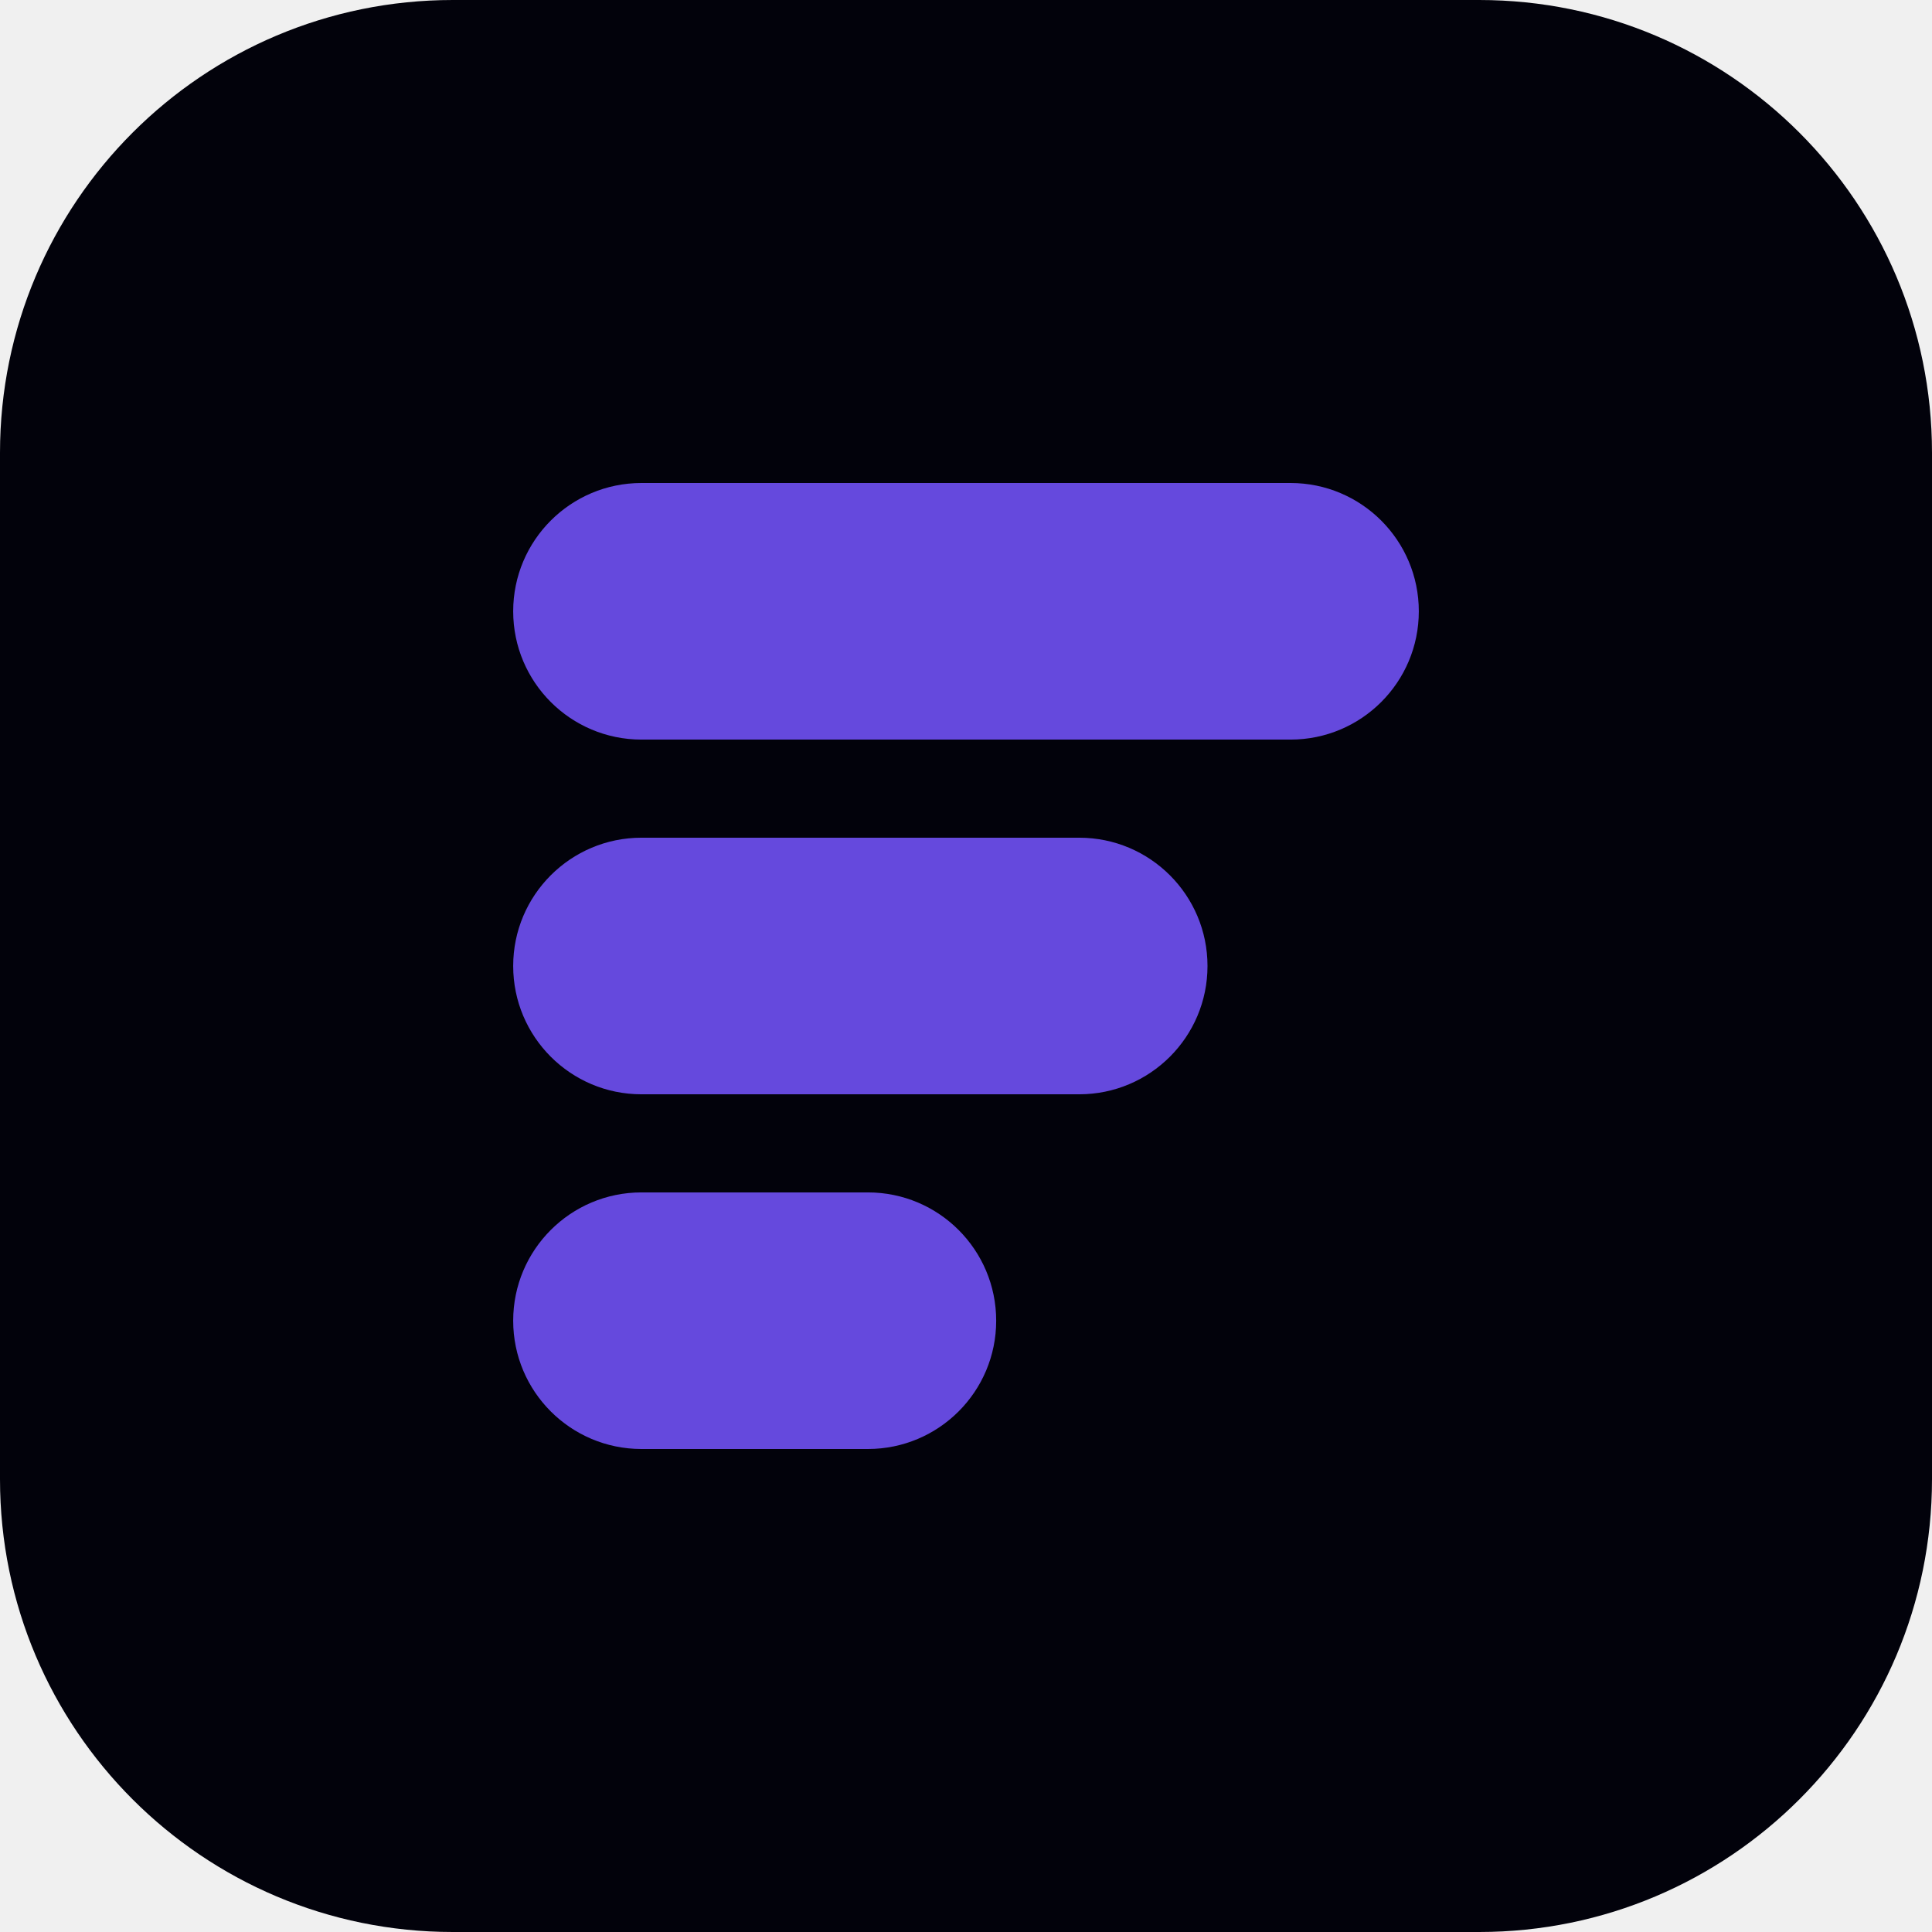
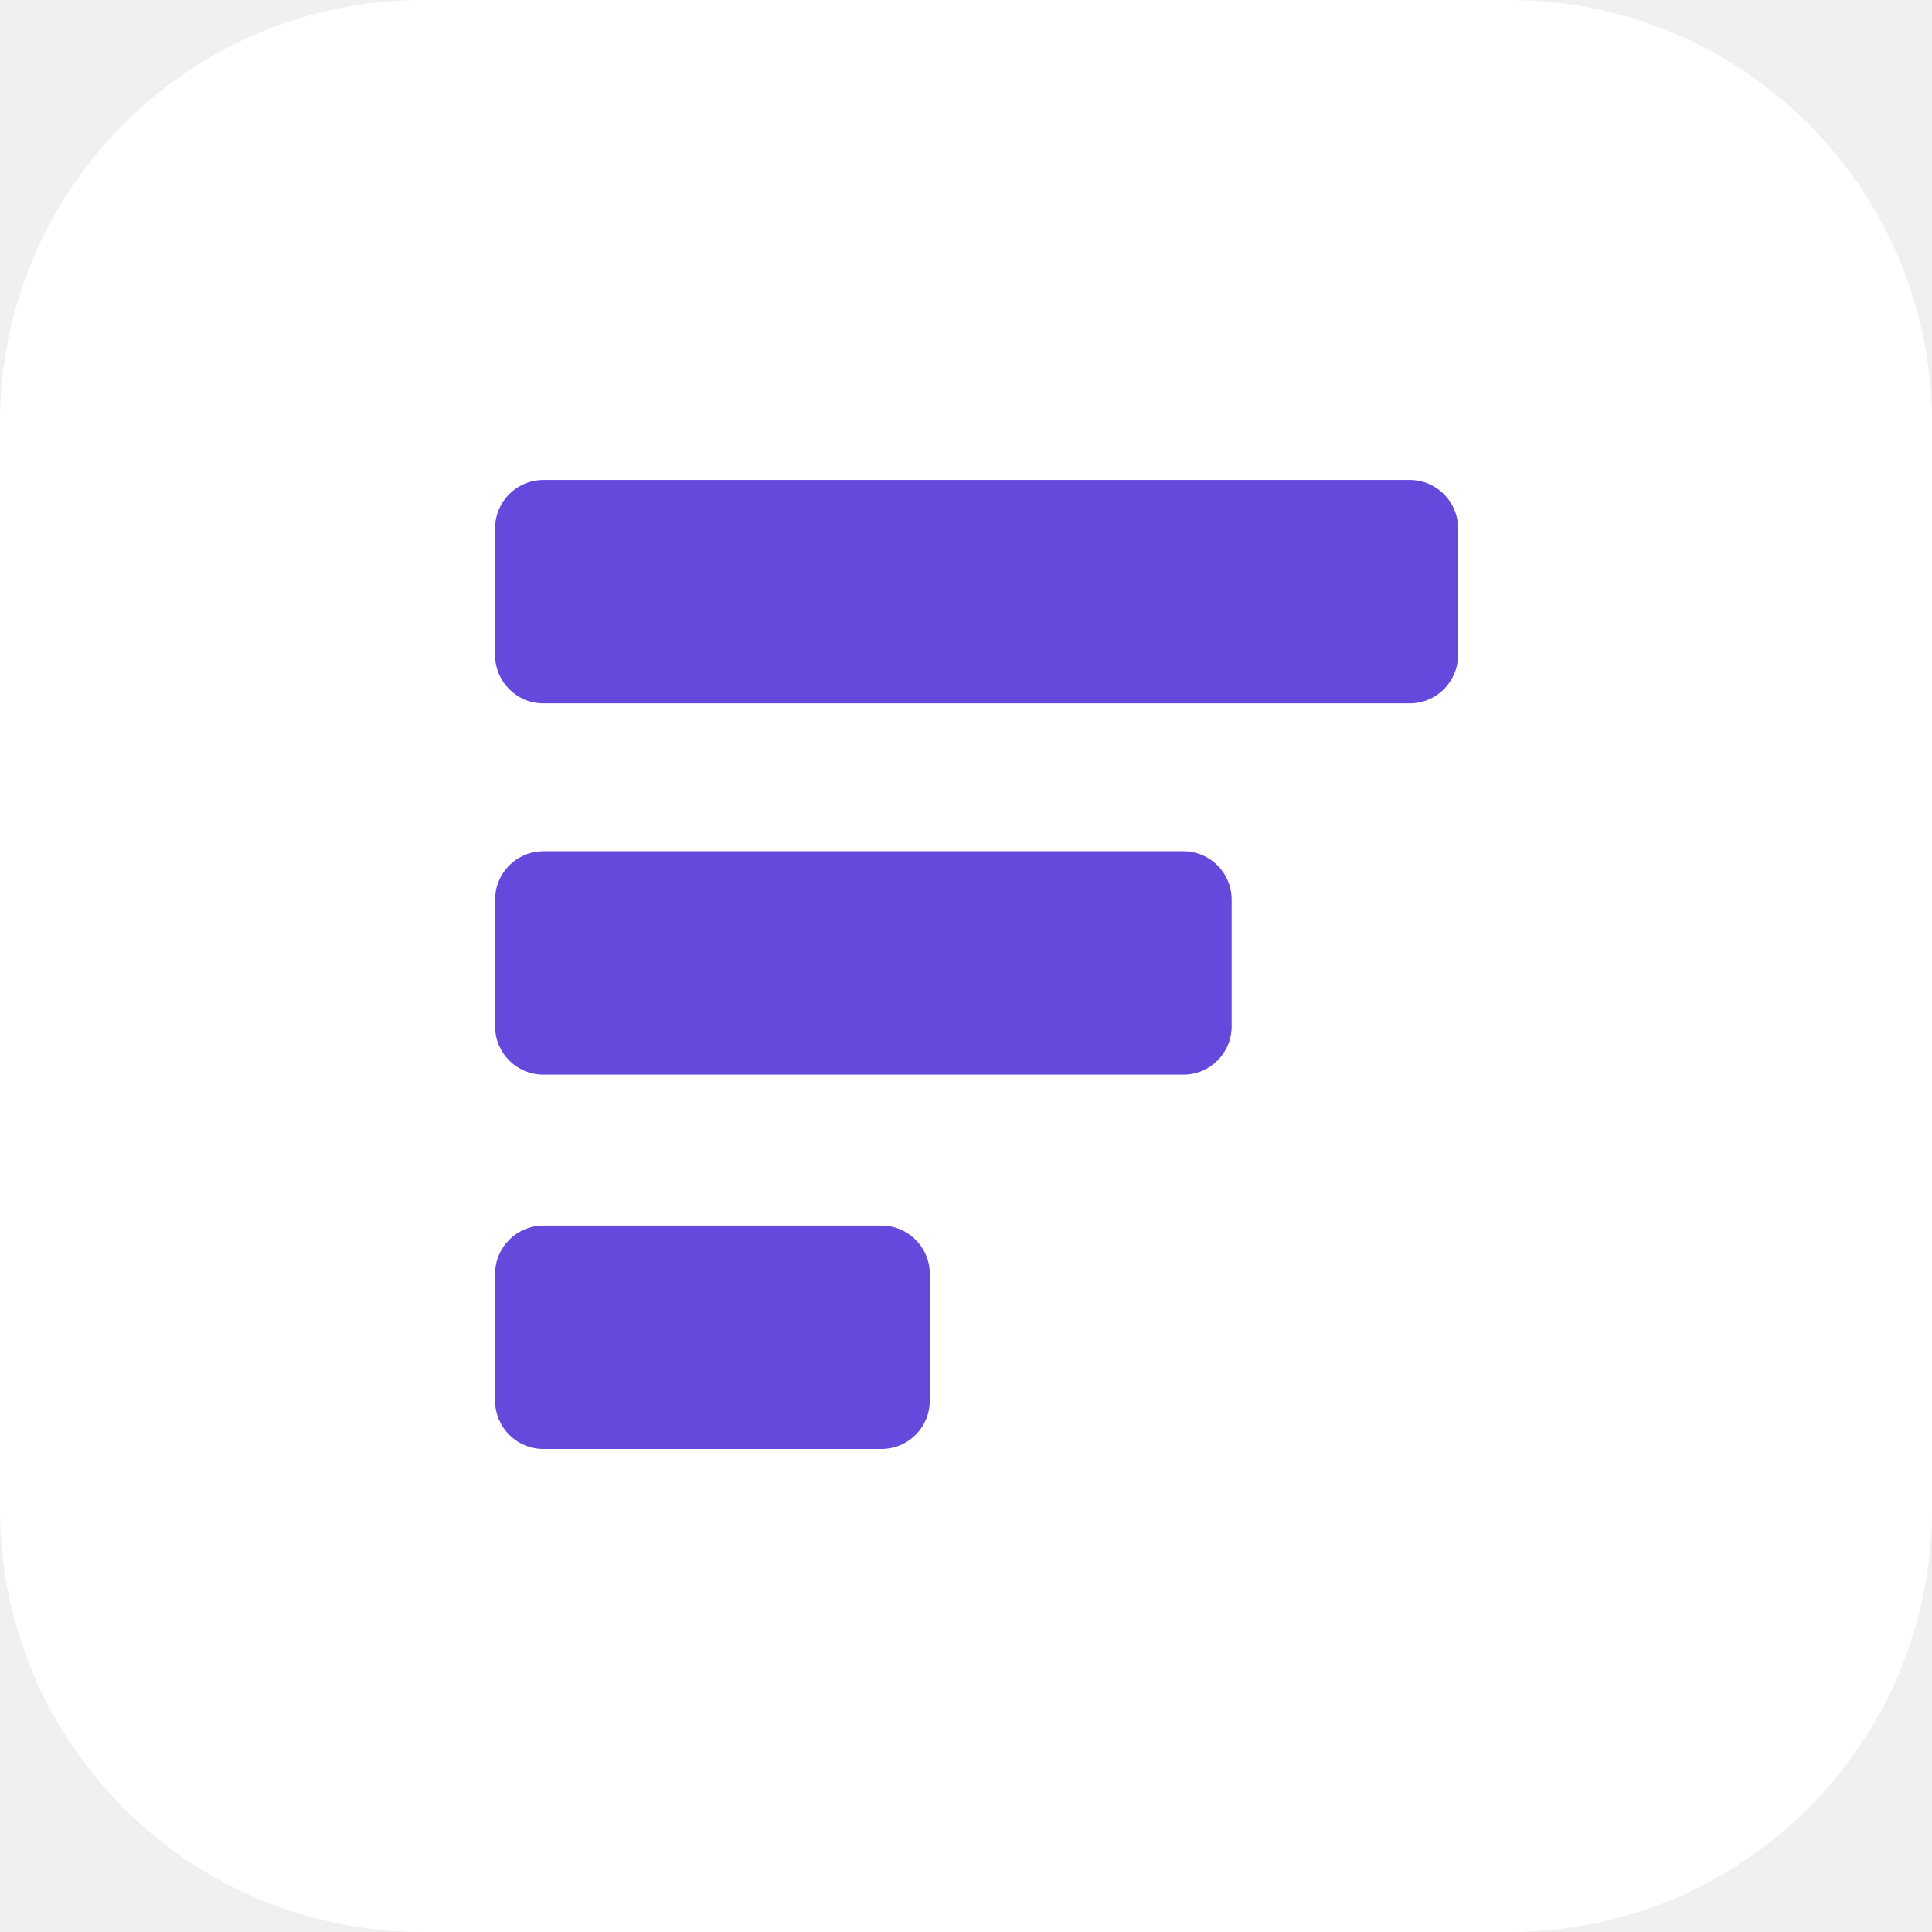
<svg xmlns="http://www.w3.org/2000/svg" width="64" height="64" fill="none" viewBox="0 0 64 64">
-   <rect width="64" height="64" rx="15" fill="#02020b" />
-   <rect x="17" y="16" width="30" height="8.5" rx="4.25" fill="#6549dd" />
-   <rect x="17" y="27.75" width="23" height="8.5" rx="4.25" fill="#6549dd" />
-   <rect x="17" y="39.5" width="16" height="8.5" rx="4.25" fill="#6549dd" />
+   <rect width="64" height="64" rx="14" fill="#fff" />
+   <rect x="16.4" y="15.9" width="31.9" height="7.4" rx="1.6" fill="#6549dd" />
+   <rect x="16.4" y="28.2" width="24.4" height="7.4" rx="1.6" fill="#6549dd" />
+   <rect x="16.4" y="40.6" width="14.4" height="7.4" rx="1.6" fill="#6549dd" />
</svg>
